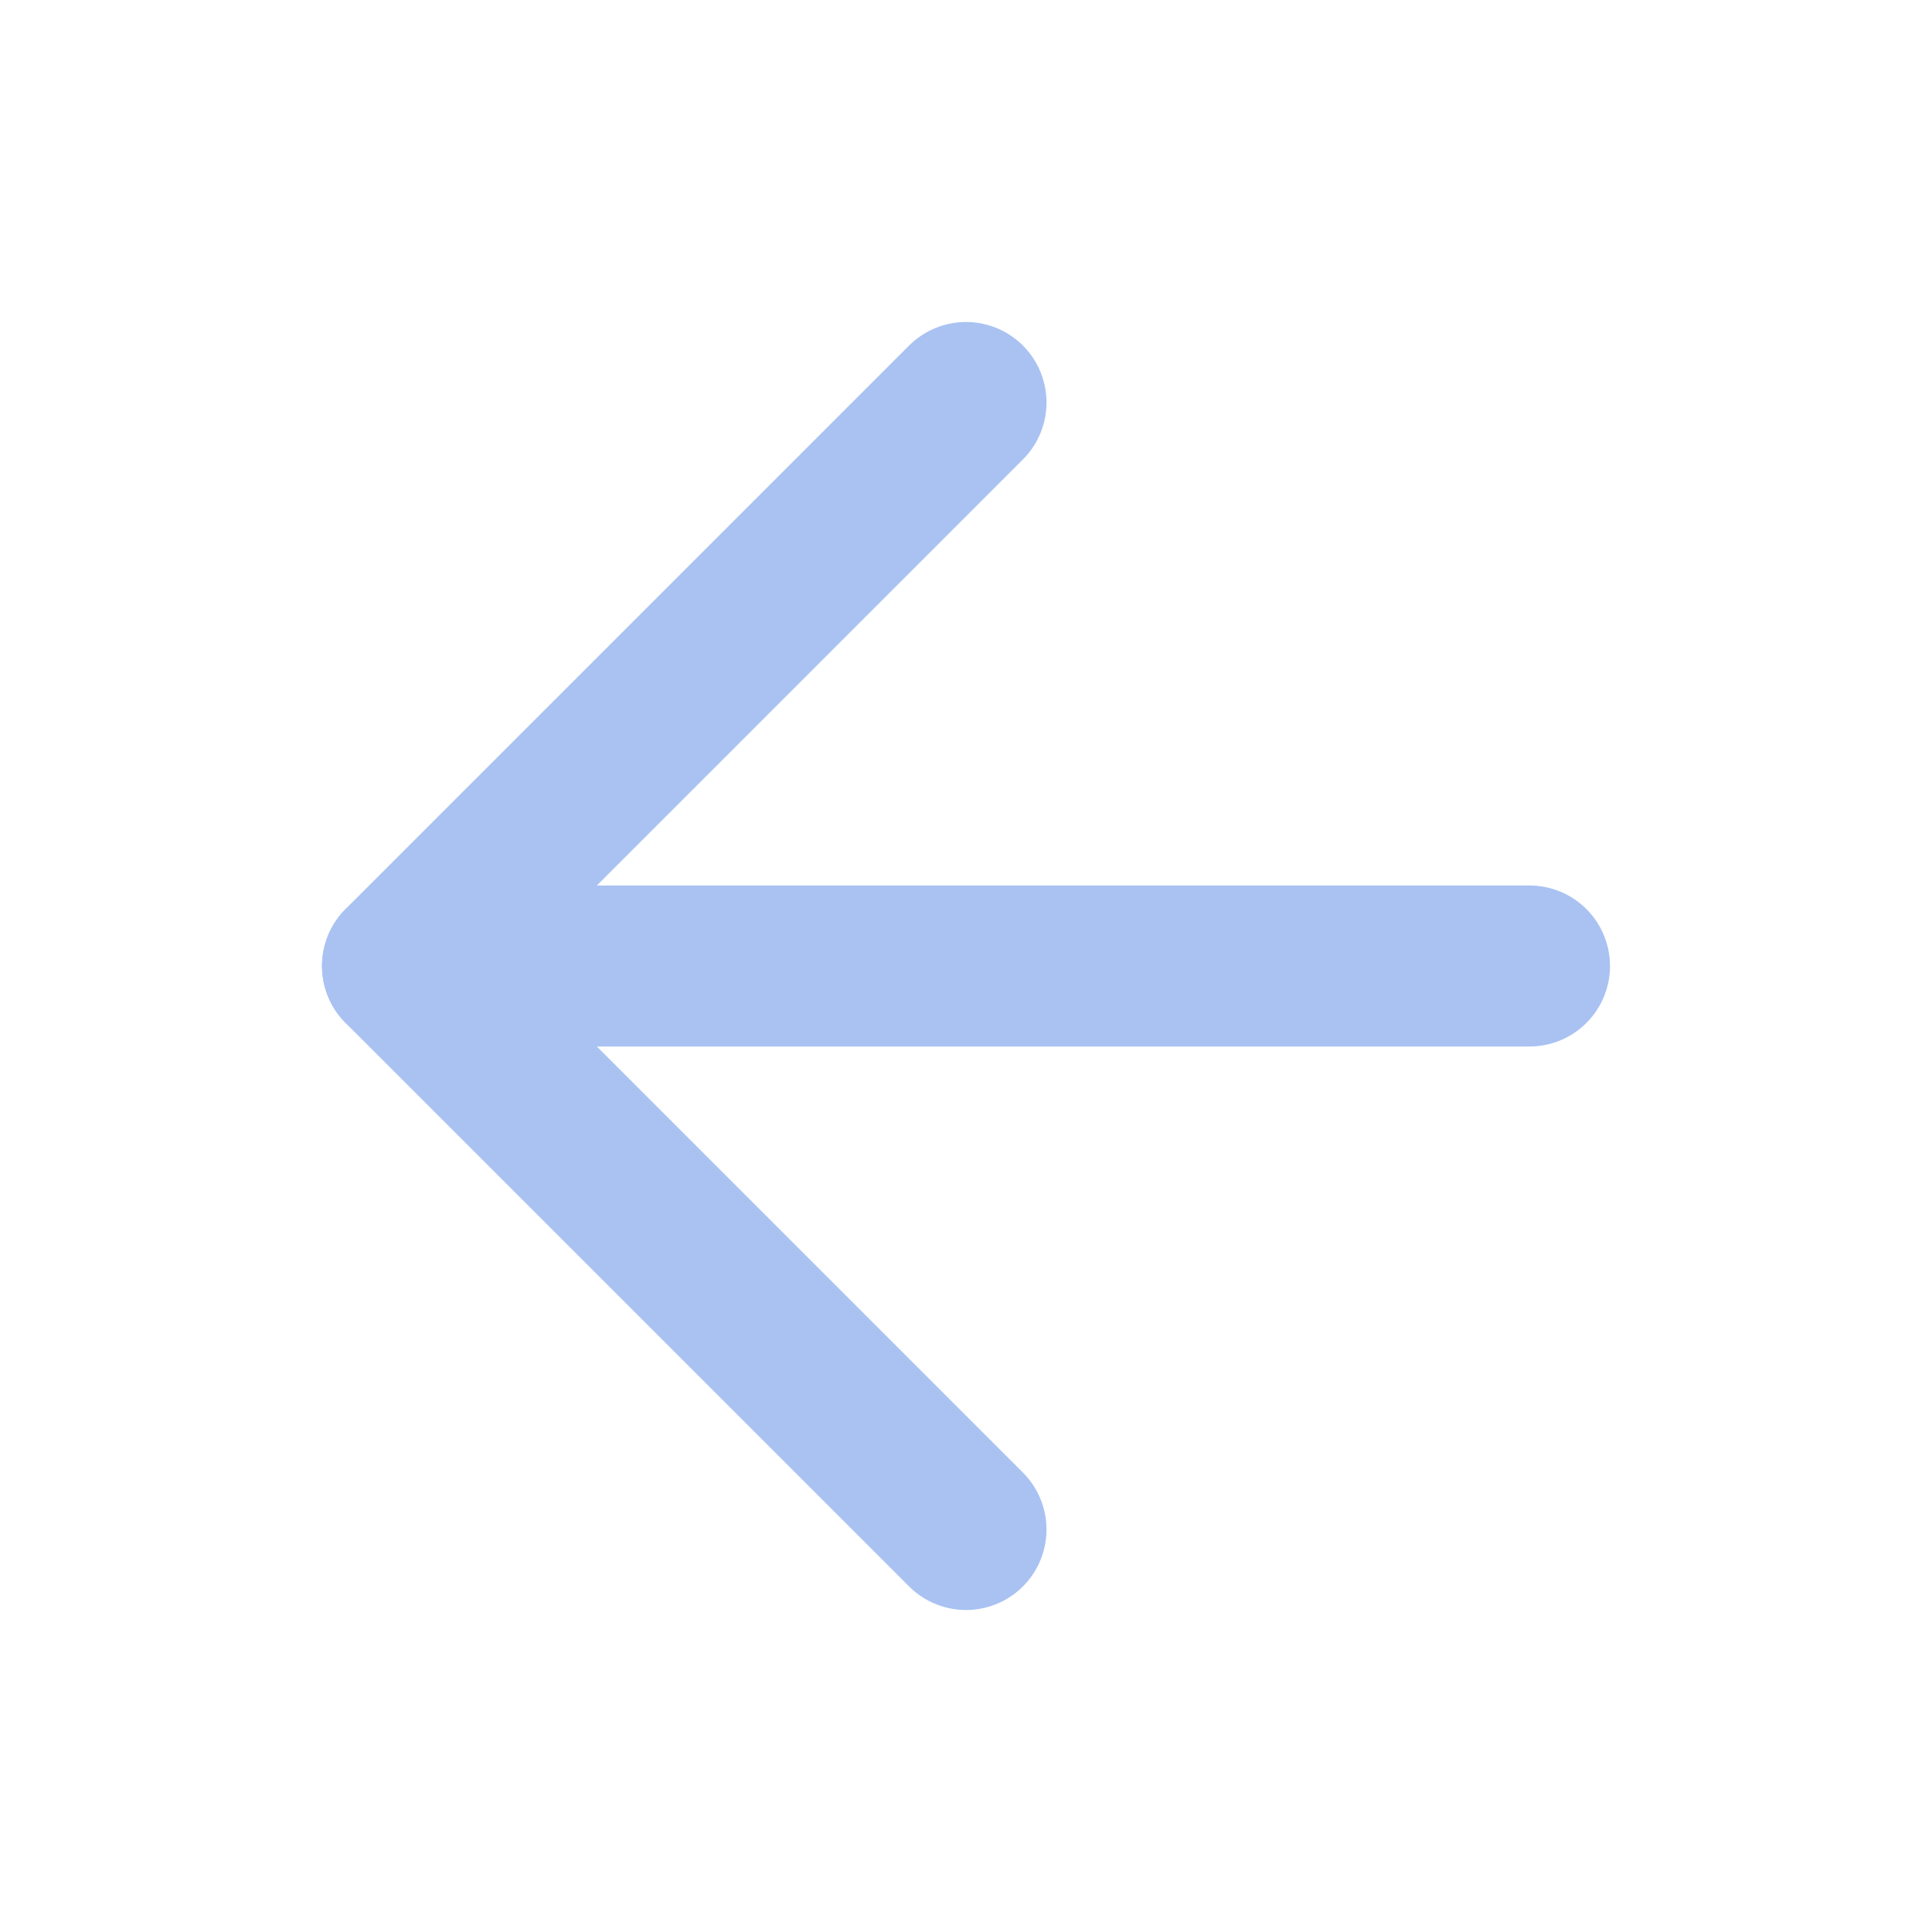
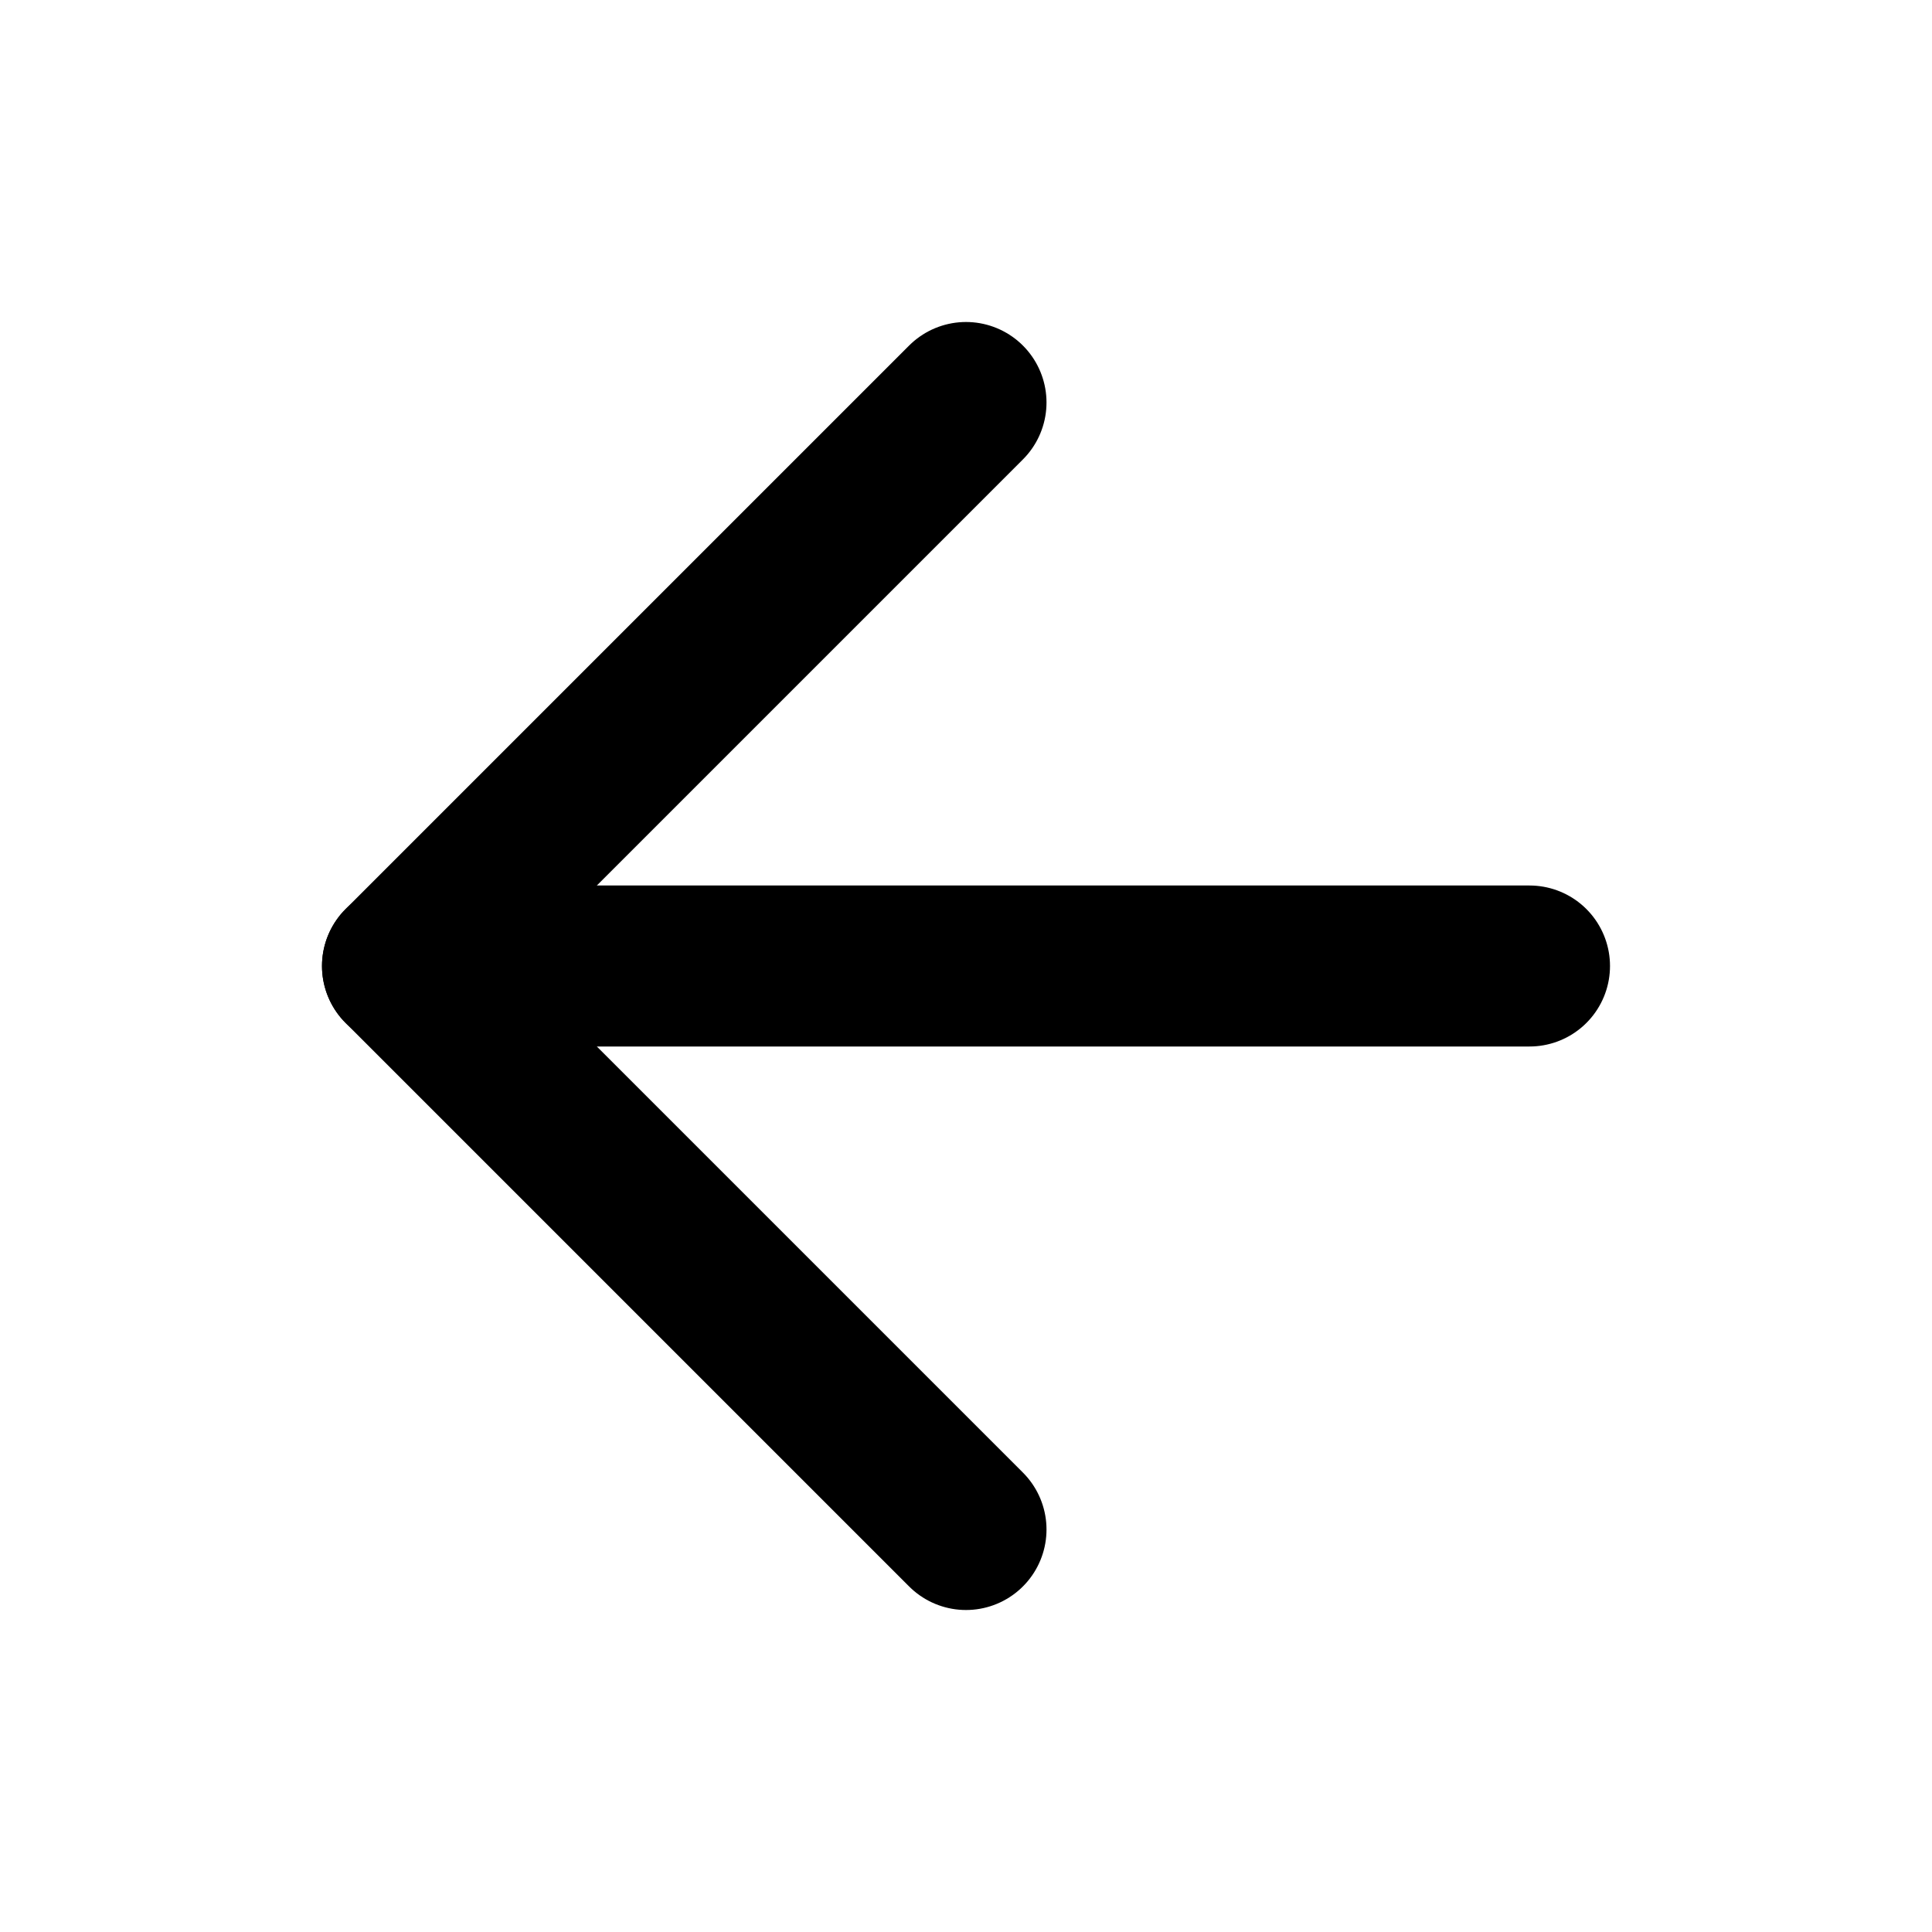
- <svg xmlns="http://www.w3.org/2000/svg" width="24" height="24" viewBox="0 0 24 24" fill="none" color="#a9c2f2" stroke="currentColor" stroke-width="2" stroke-linecap="round" stroke-linejoin="round">
+ <svg xmlns="http://www.w3.org/2000/svg" width="24" height="24" viewBox="0 0 24 24" fill="none" color="{{iconAccent}}" stroke="currentColor" stroke-width="2" stroke-linecap="round" stroke-linejoin="round">
  <line x1="19" y1="12" x2="5" y2="12" />
  <polyline points="12 19 5 12 12 5" />
</svg>
